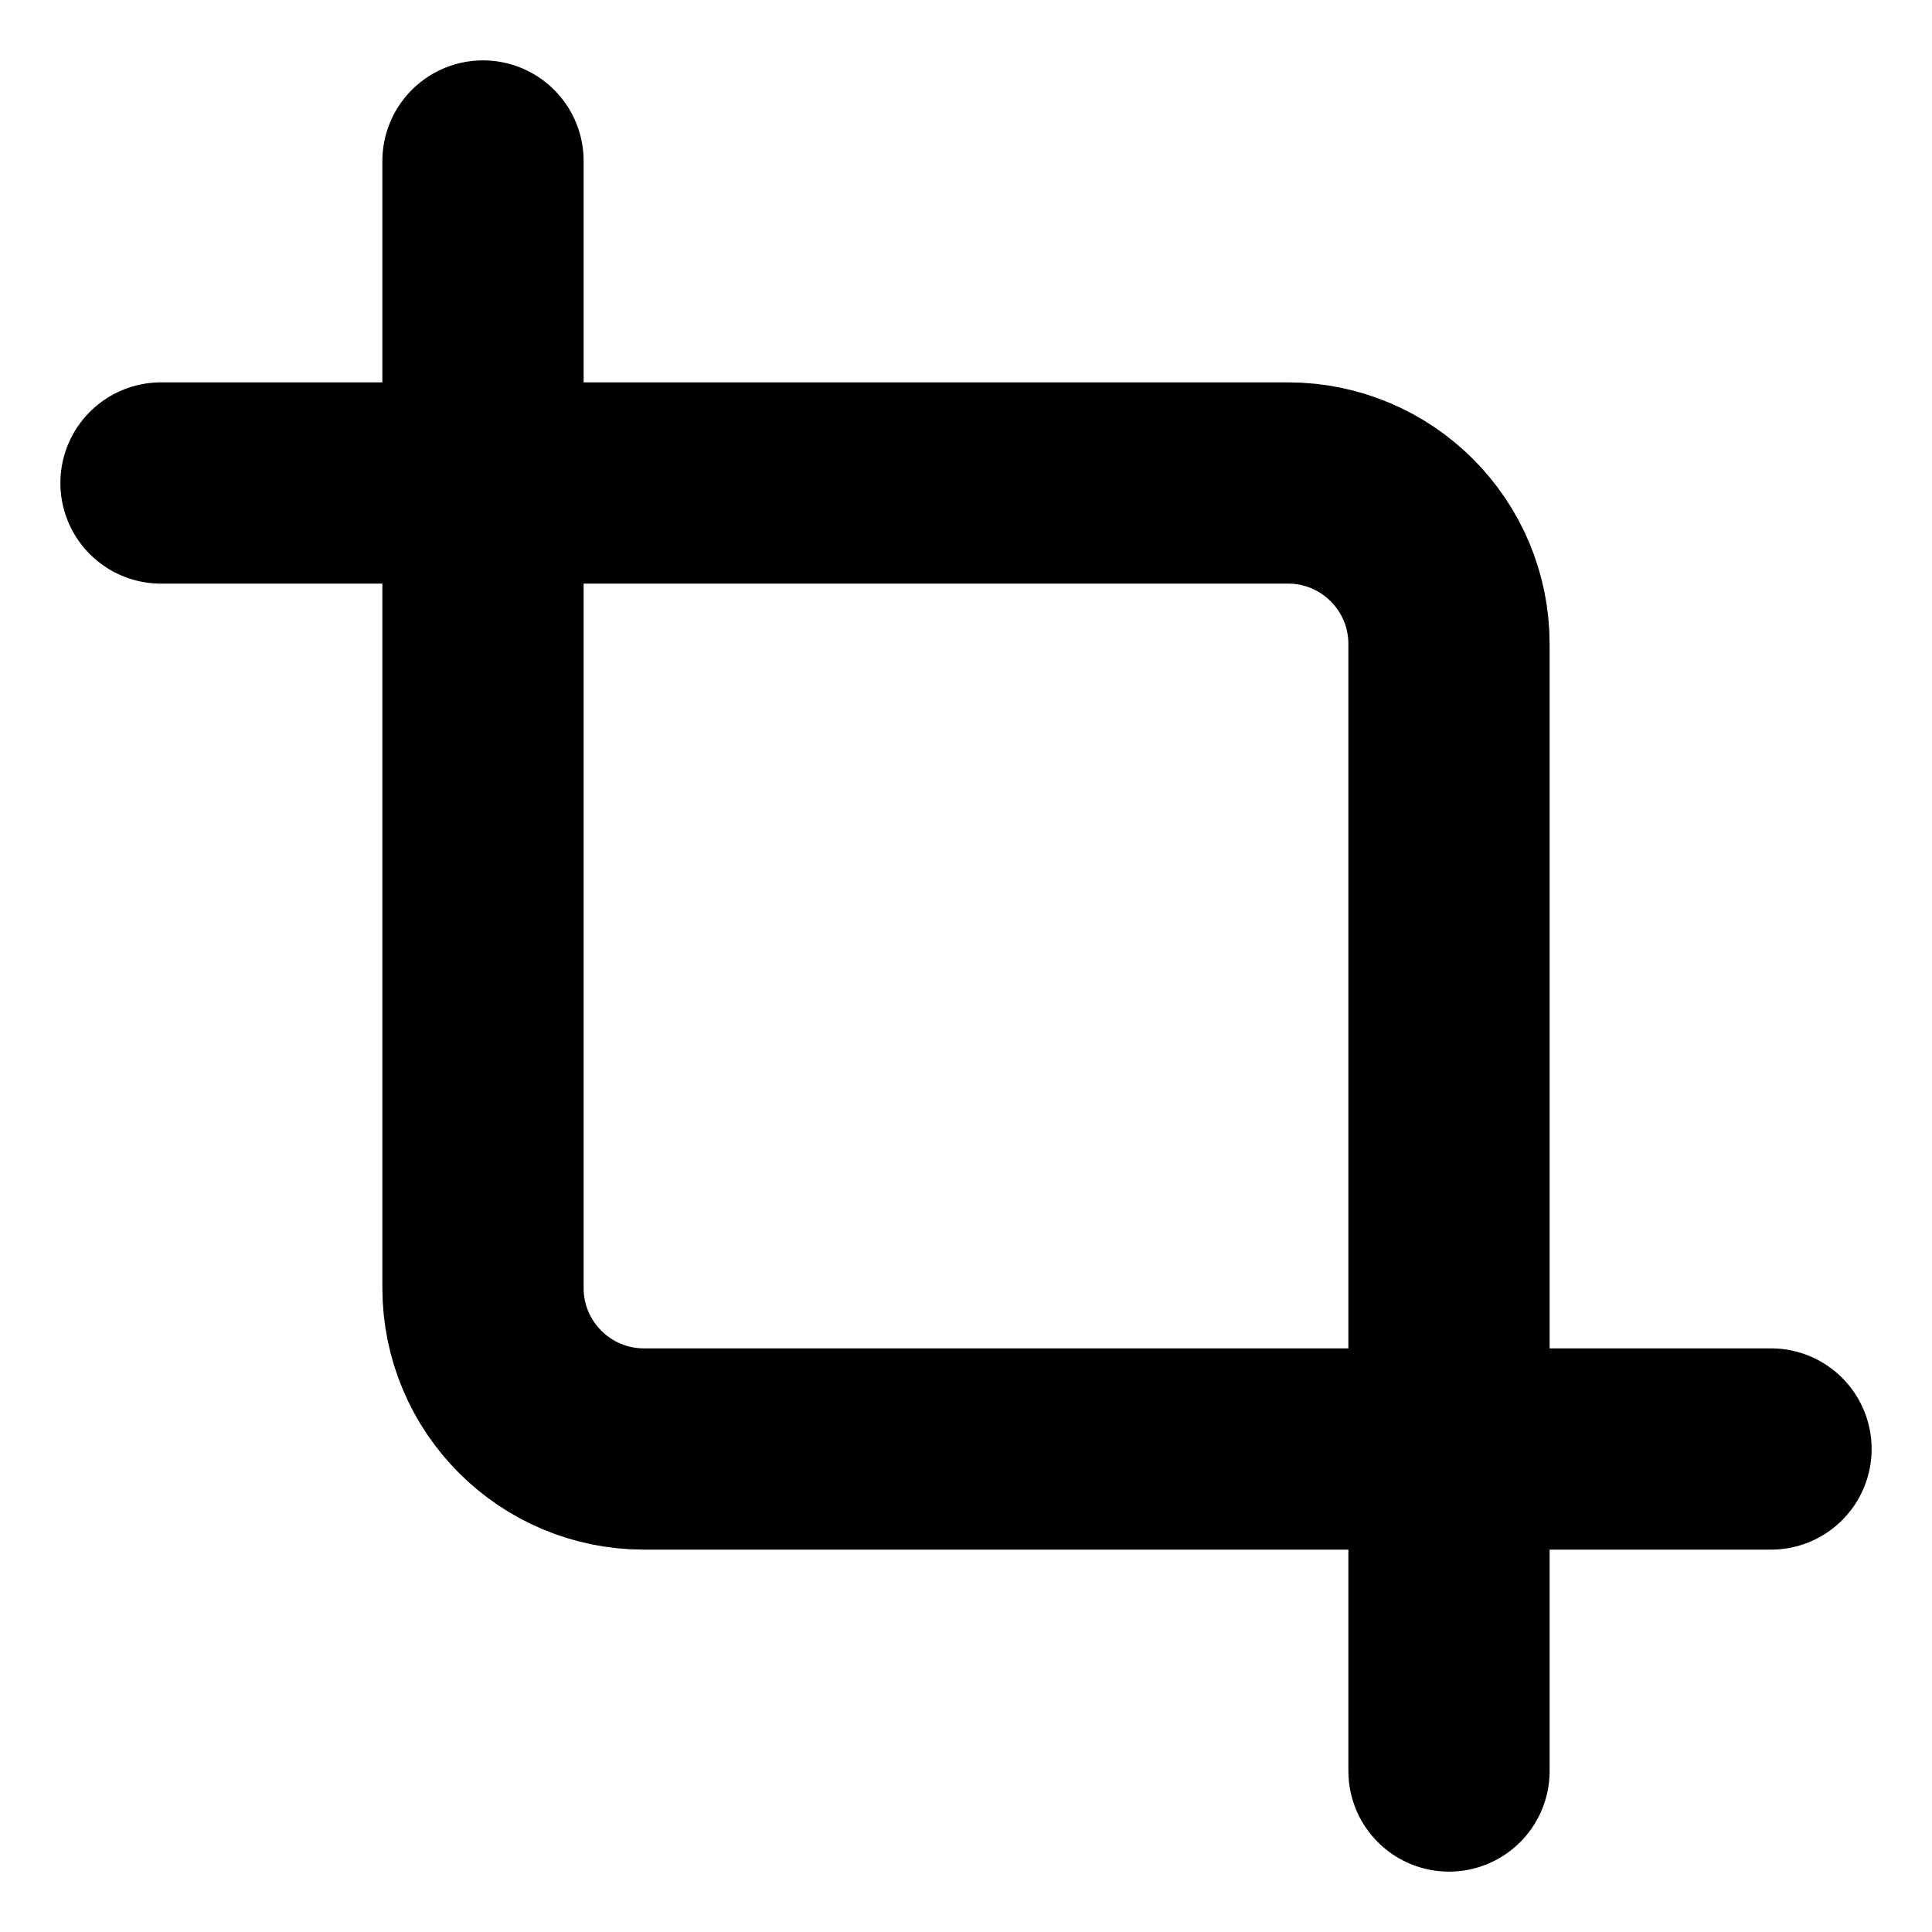
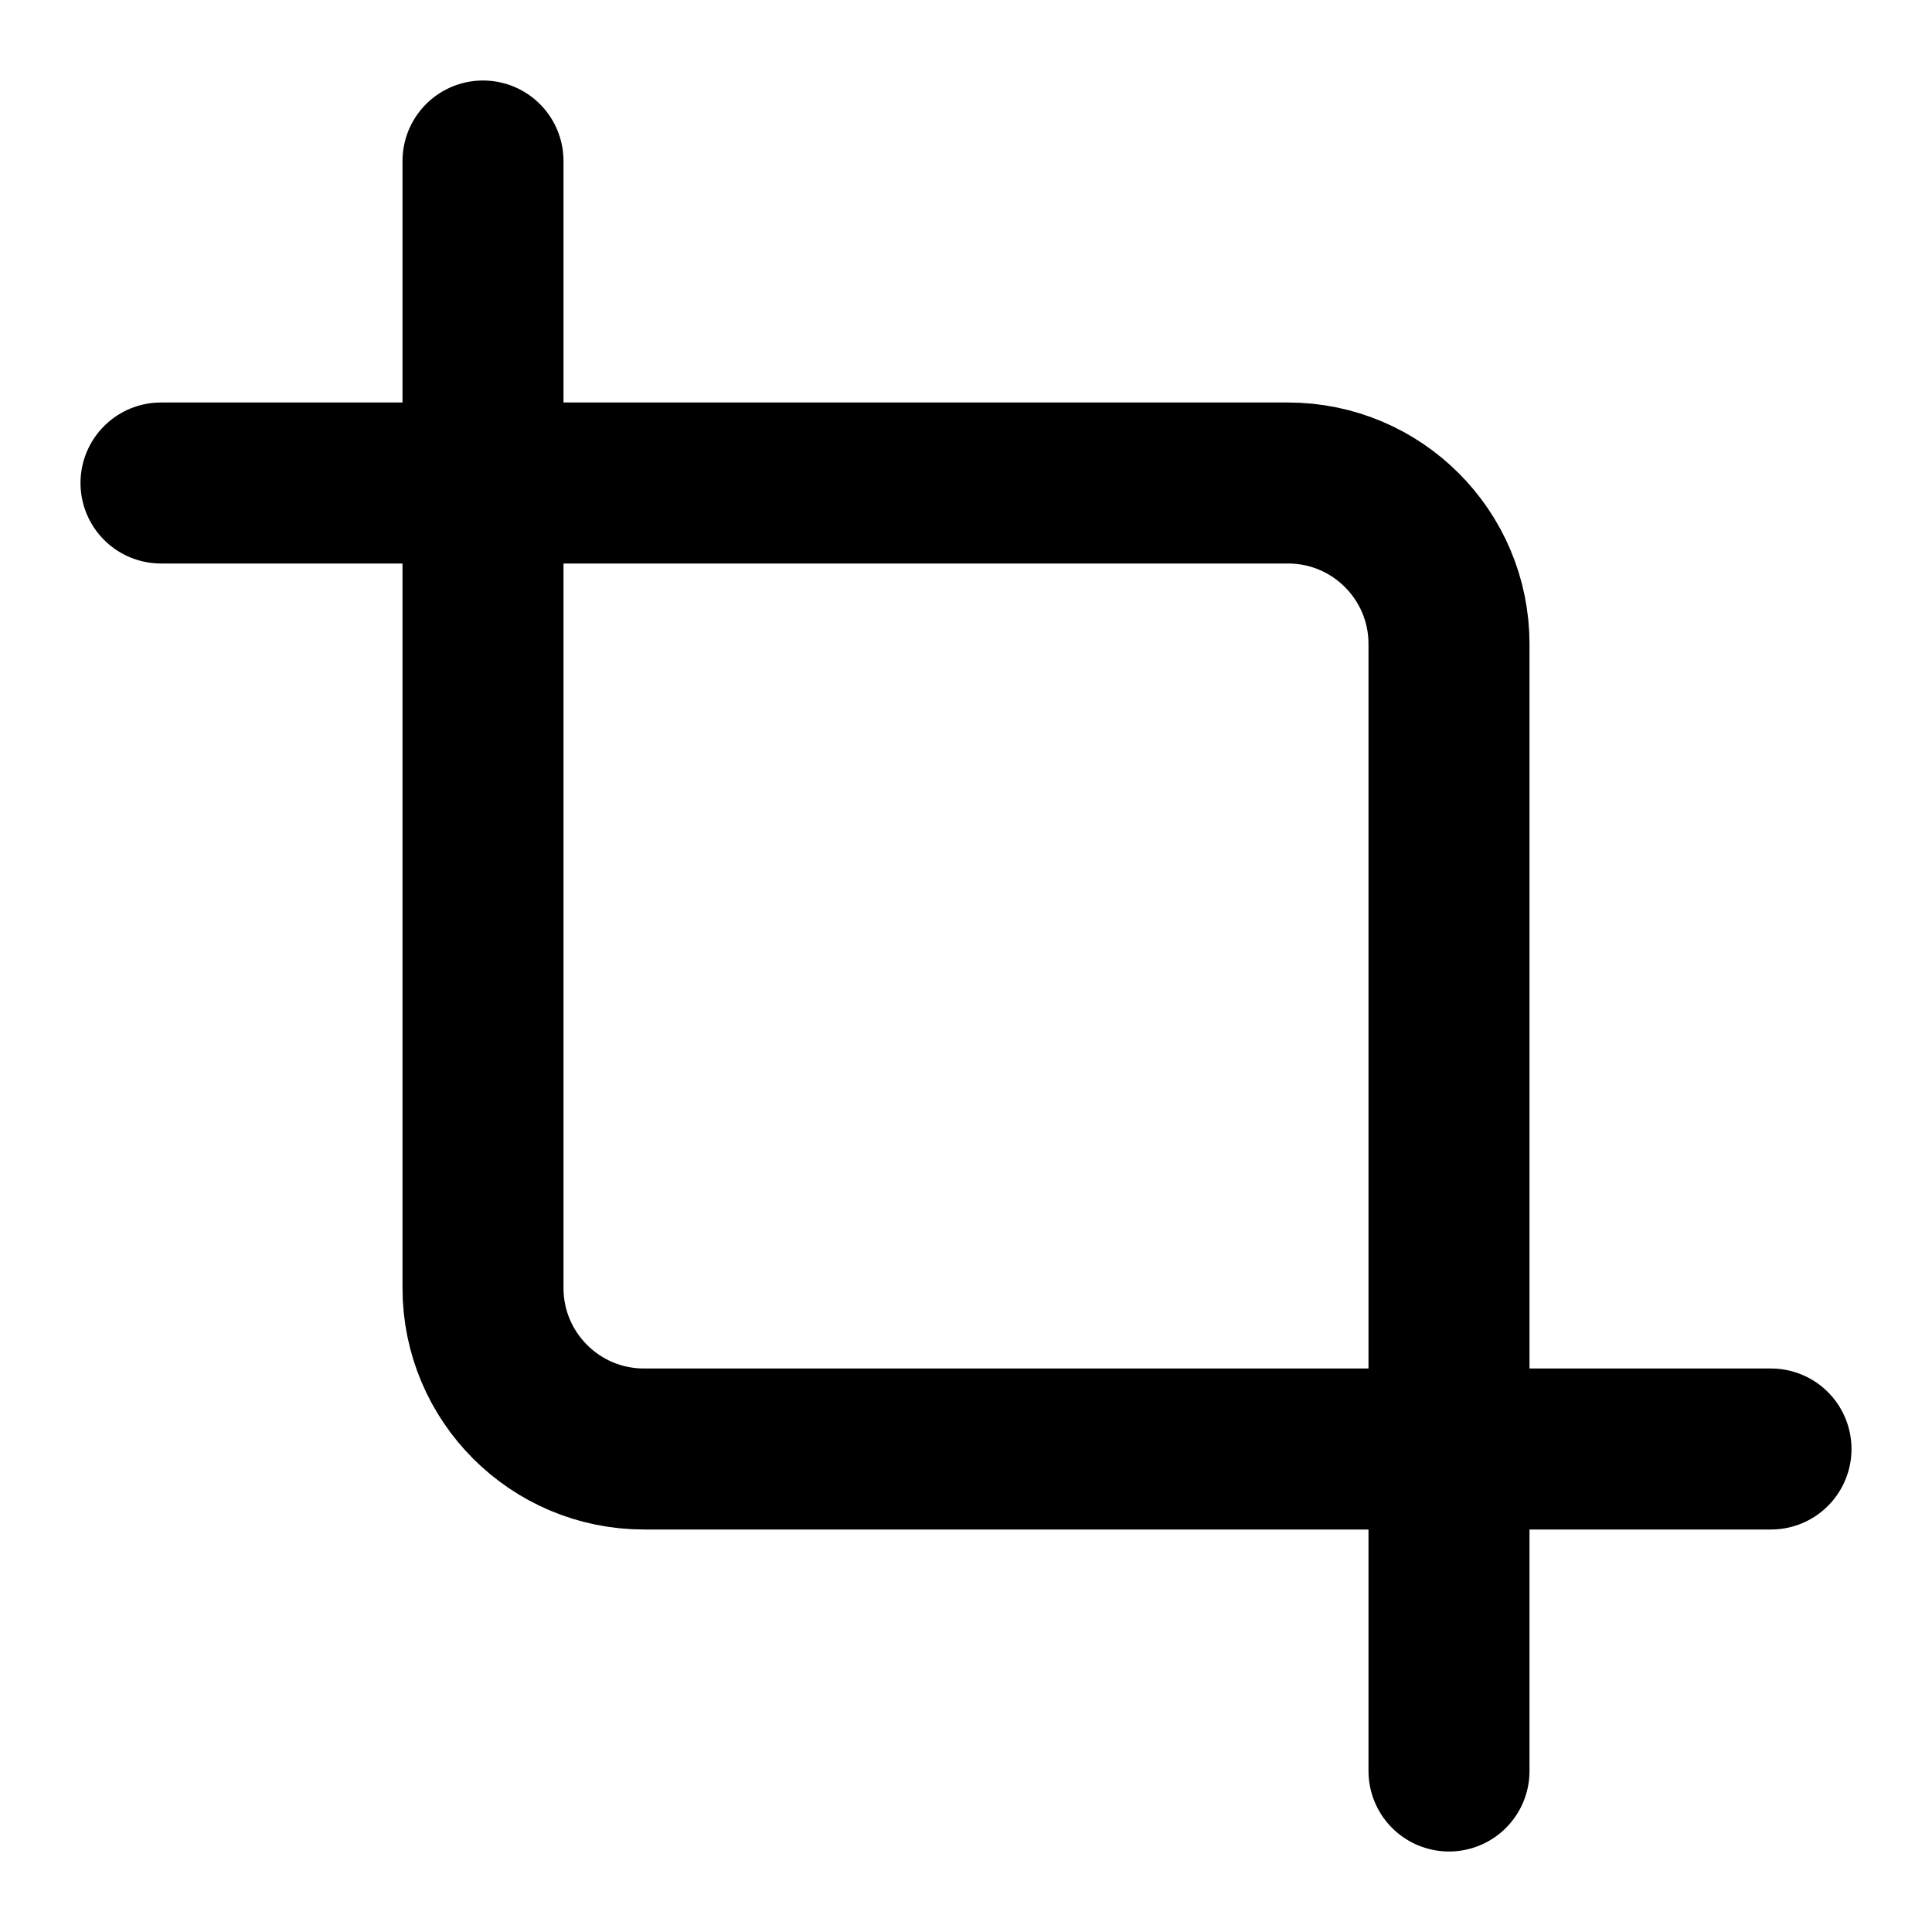
- <svg xmlns="http://www.w3.org/2000/svg" width="24" height="24" viewBox="0 0 24 24" fill="none" stroke="black" stroke-width="2.5" stroke-linecap="round" stroke-linejoin="round" class="lucide lucide-crop-icon lucide-crop">
+ <svg xmlns="http://www.w3.org/2000/svg" width="24" height="24" viewBox="0 0 24 24" fill="none" stroke="black" stroke-width="2" stroke-linecap="round" stroke-linejoin="round" class="lucide lucide-crop-icon lucide-crop">
  <path d="M6 2v14a2 2 0 0 0 2 2h14" />
  <path d="M18 22V8a2 2 0 0 0-2-2H2" />
</svg>
